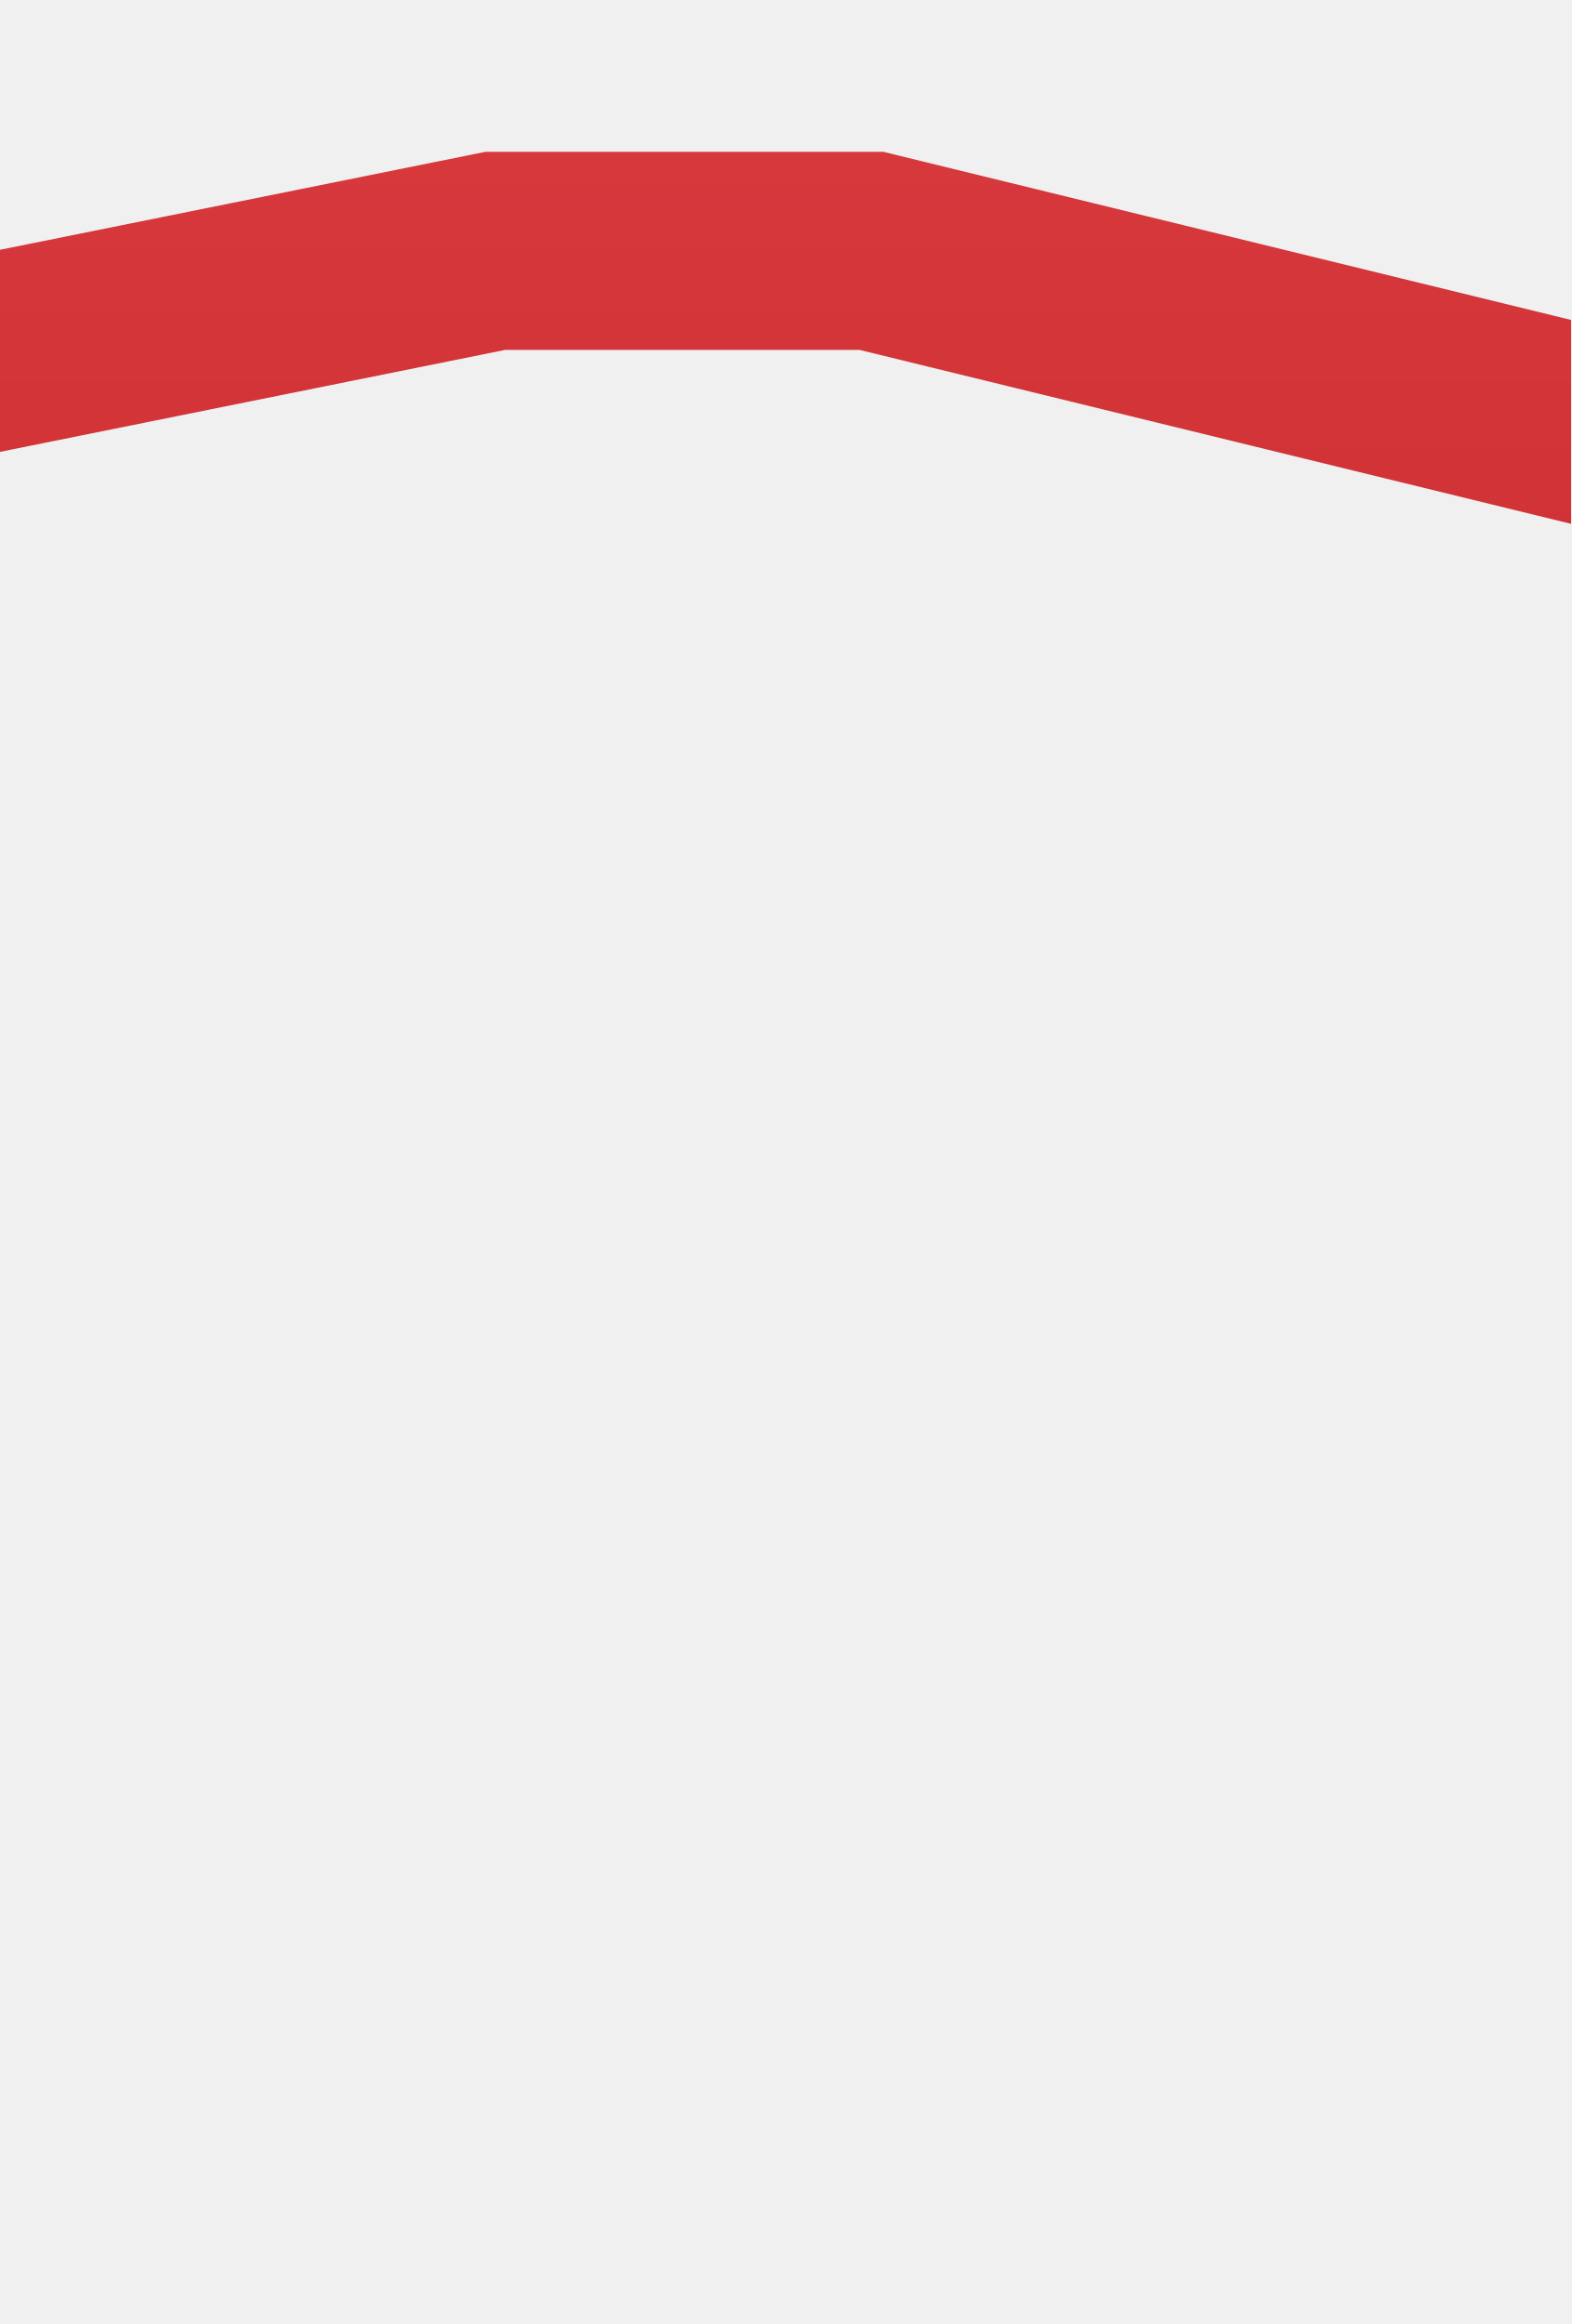
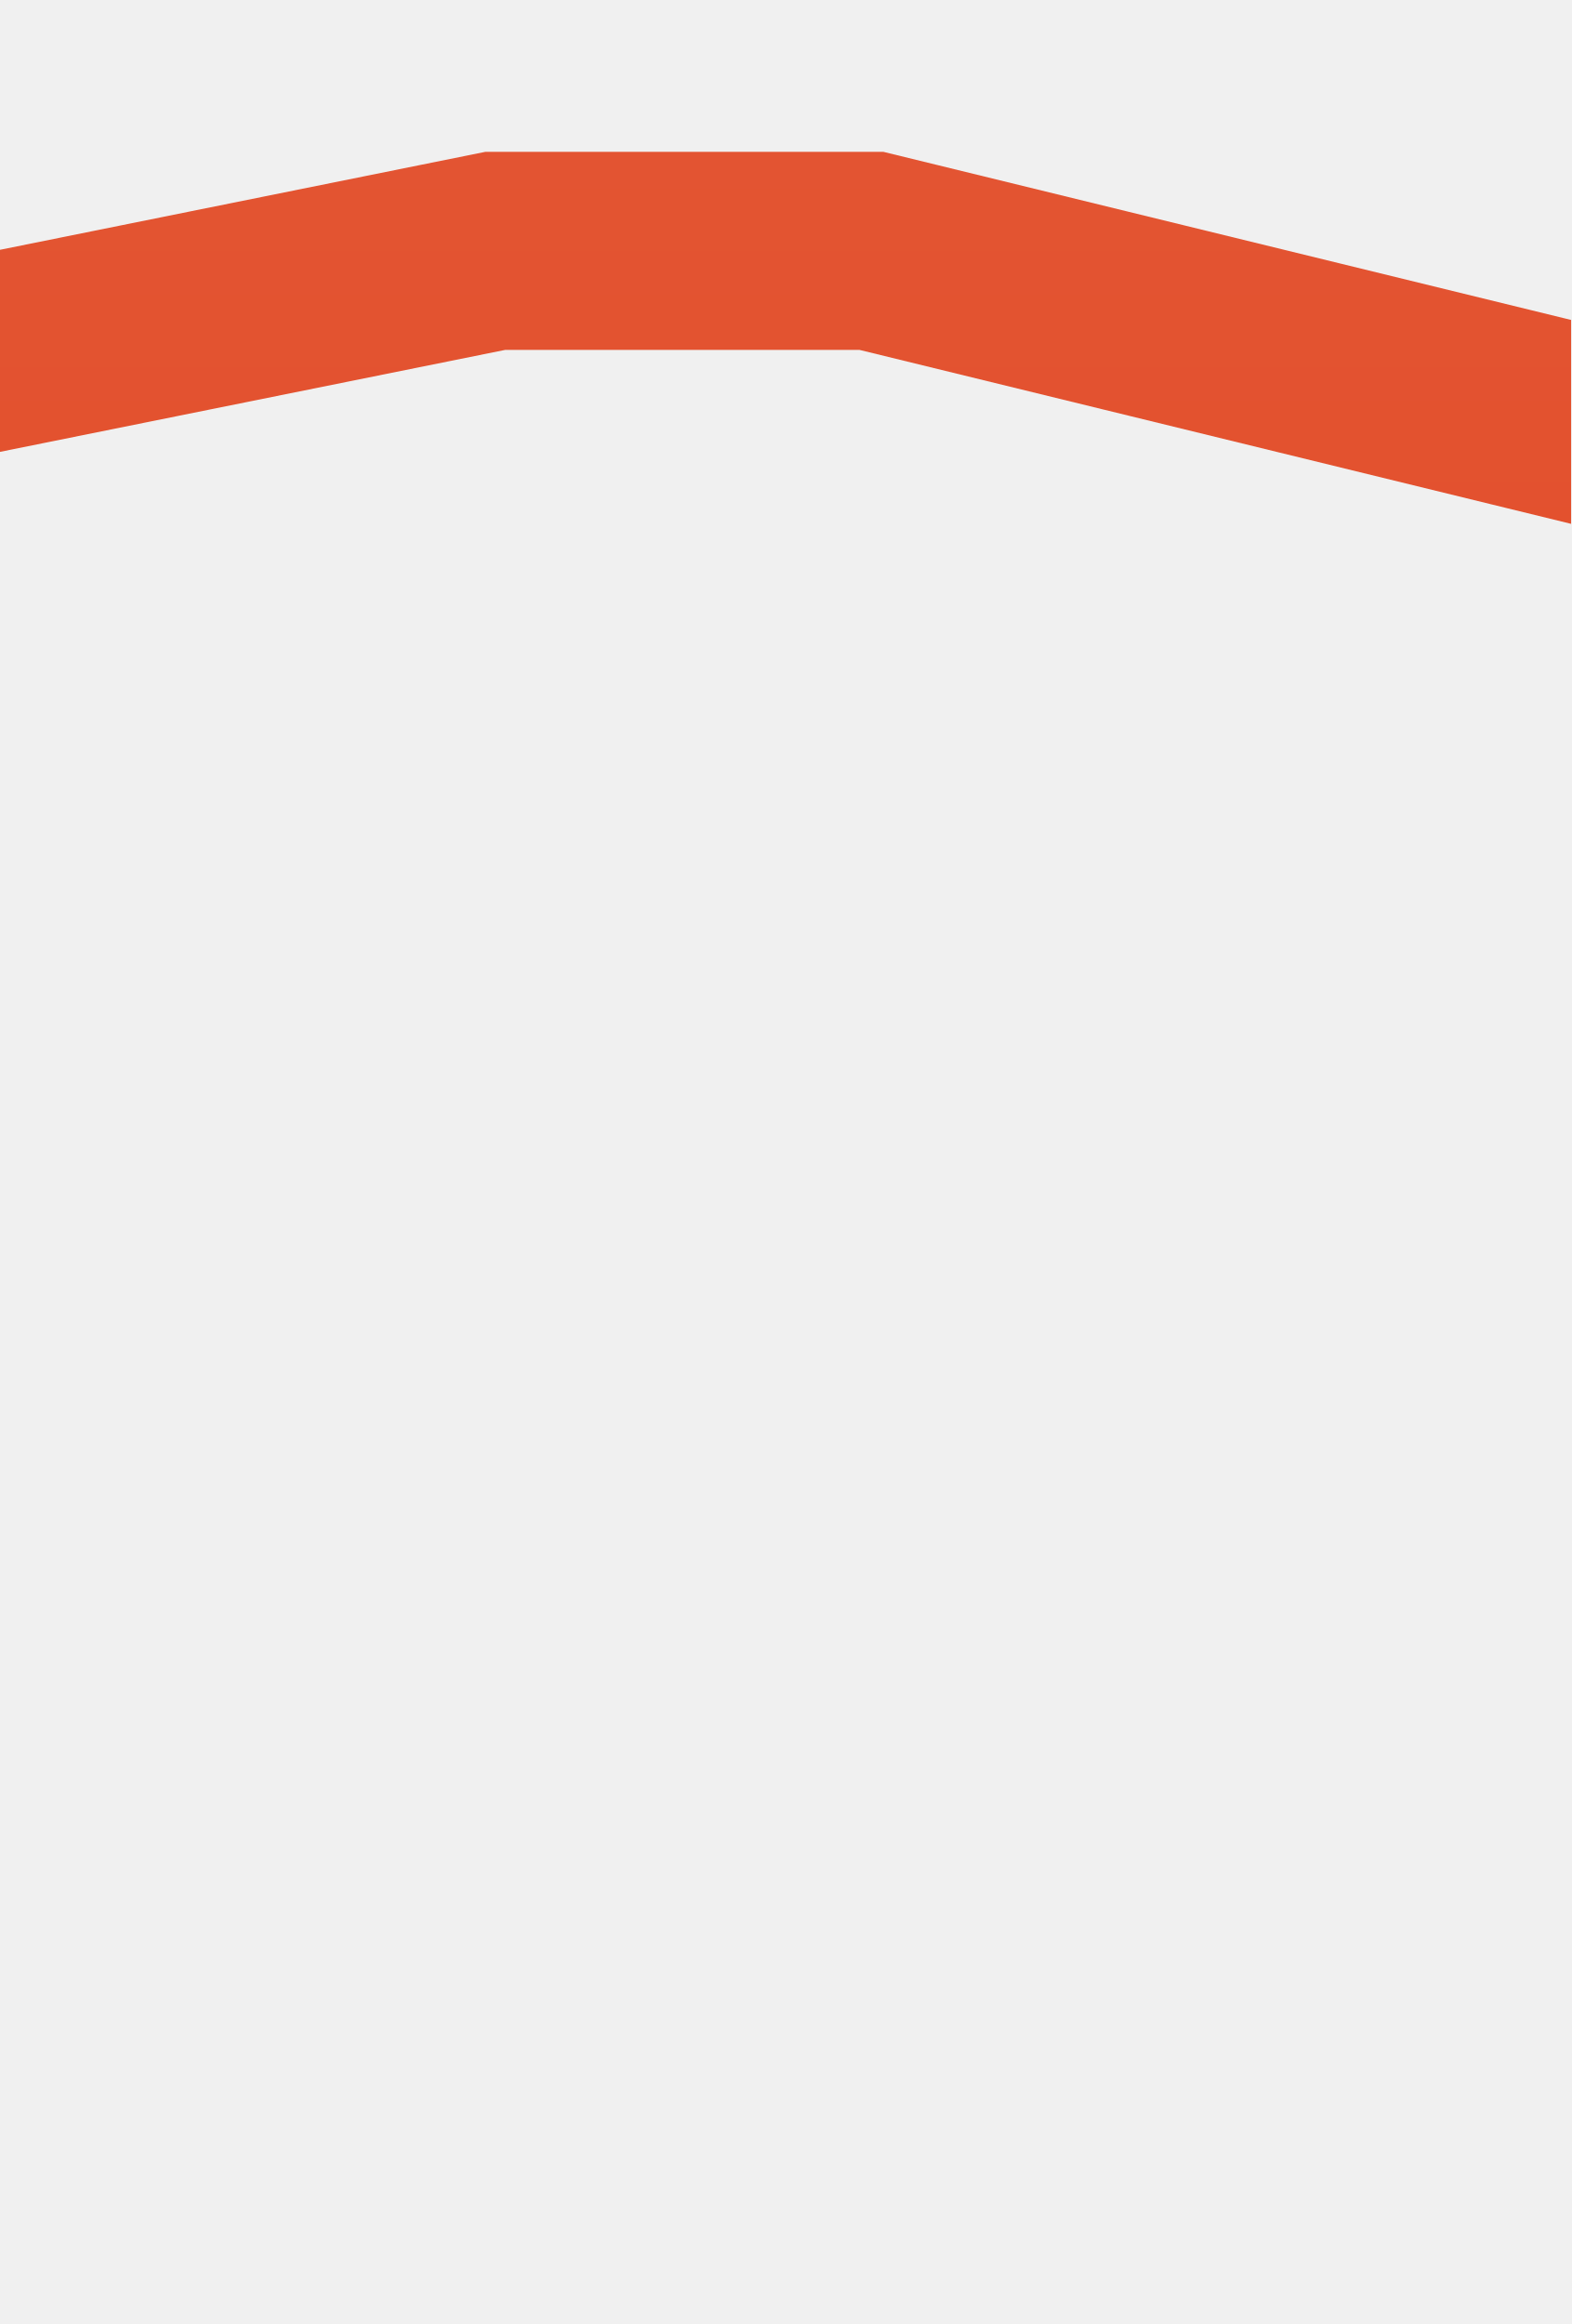
<svg xmlns="http://www.w3.org/2000/svg" width="119" height="176" viewBox="0 0 119 176" fill="none">
  <g clip-path="url(#clip0_1312_4684)">
    <mask id="mask0_1312_4684" style="mask-type:alpha" maskUnits="userSpaceOnUse" x="-296" y="0" width="893" height="176">
      <path d="M-288 168L-224 105L-126 52L37.5 19H66L201 52L229 59H253.5L283 52L318.5 31L358 19L386.5 16C400.5 16 417.5 12.501 417.5 12.501C427 10 442.8 5.2 460 10C481.333 19.834 527.5 39.3 541.5 38.501C553.667 40 580.2 46.2 589 59" stroke="#9A9A9A" stroke-width="15" stroke-linecap="round" />
    </mask>
    <g mask="url(#mask0_1312_4684)">
      <rect y="-38" width="119" height="193" fill="url(#paint0_linear_1312_4684)" />
    </g>
  </g>
  <defs>
    <linearGradient id="paint0_linear_1312_4684" x1="59.5" y1="-38" x2="59.5" y2="155" gradientUnits="userSpaceOnUse">
-       <stop stop-color="#E04248" />
-       <stop offset="1" stop-color="#BA1B1B" />
+       <stop stop-color="#E25A38" />
+       <stop offset="1" stop-color="#E54420" />
    </linearGradient>
    <clipPath id="clip0_1312_4684">
      <rect width="119" height="176" fill="white" />
    </clipPath>
  </defs>
</svg>
